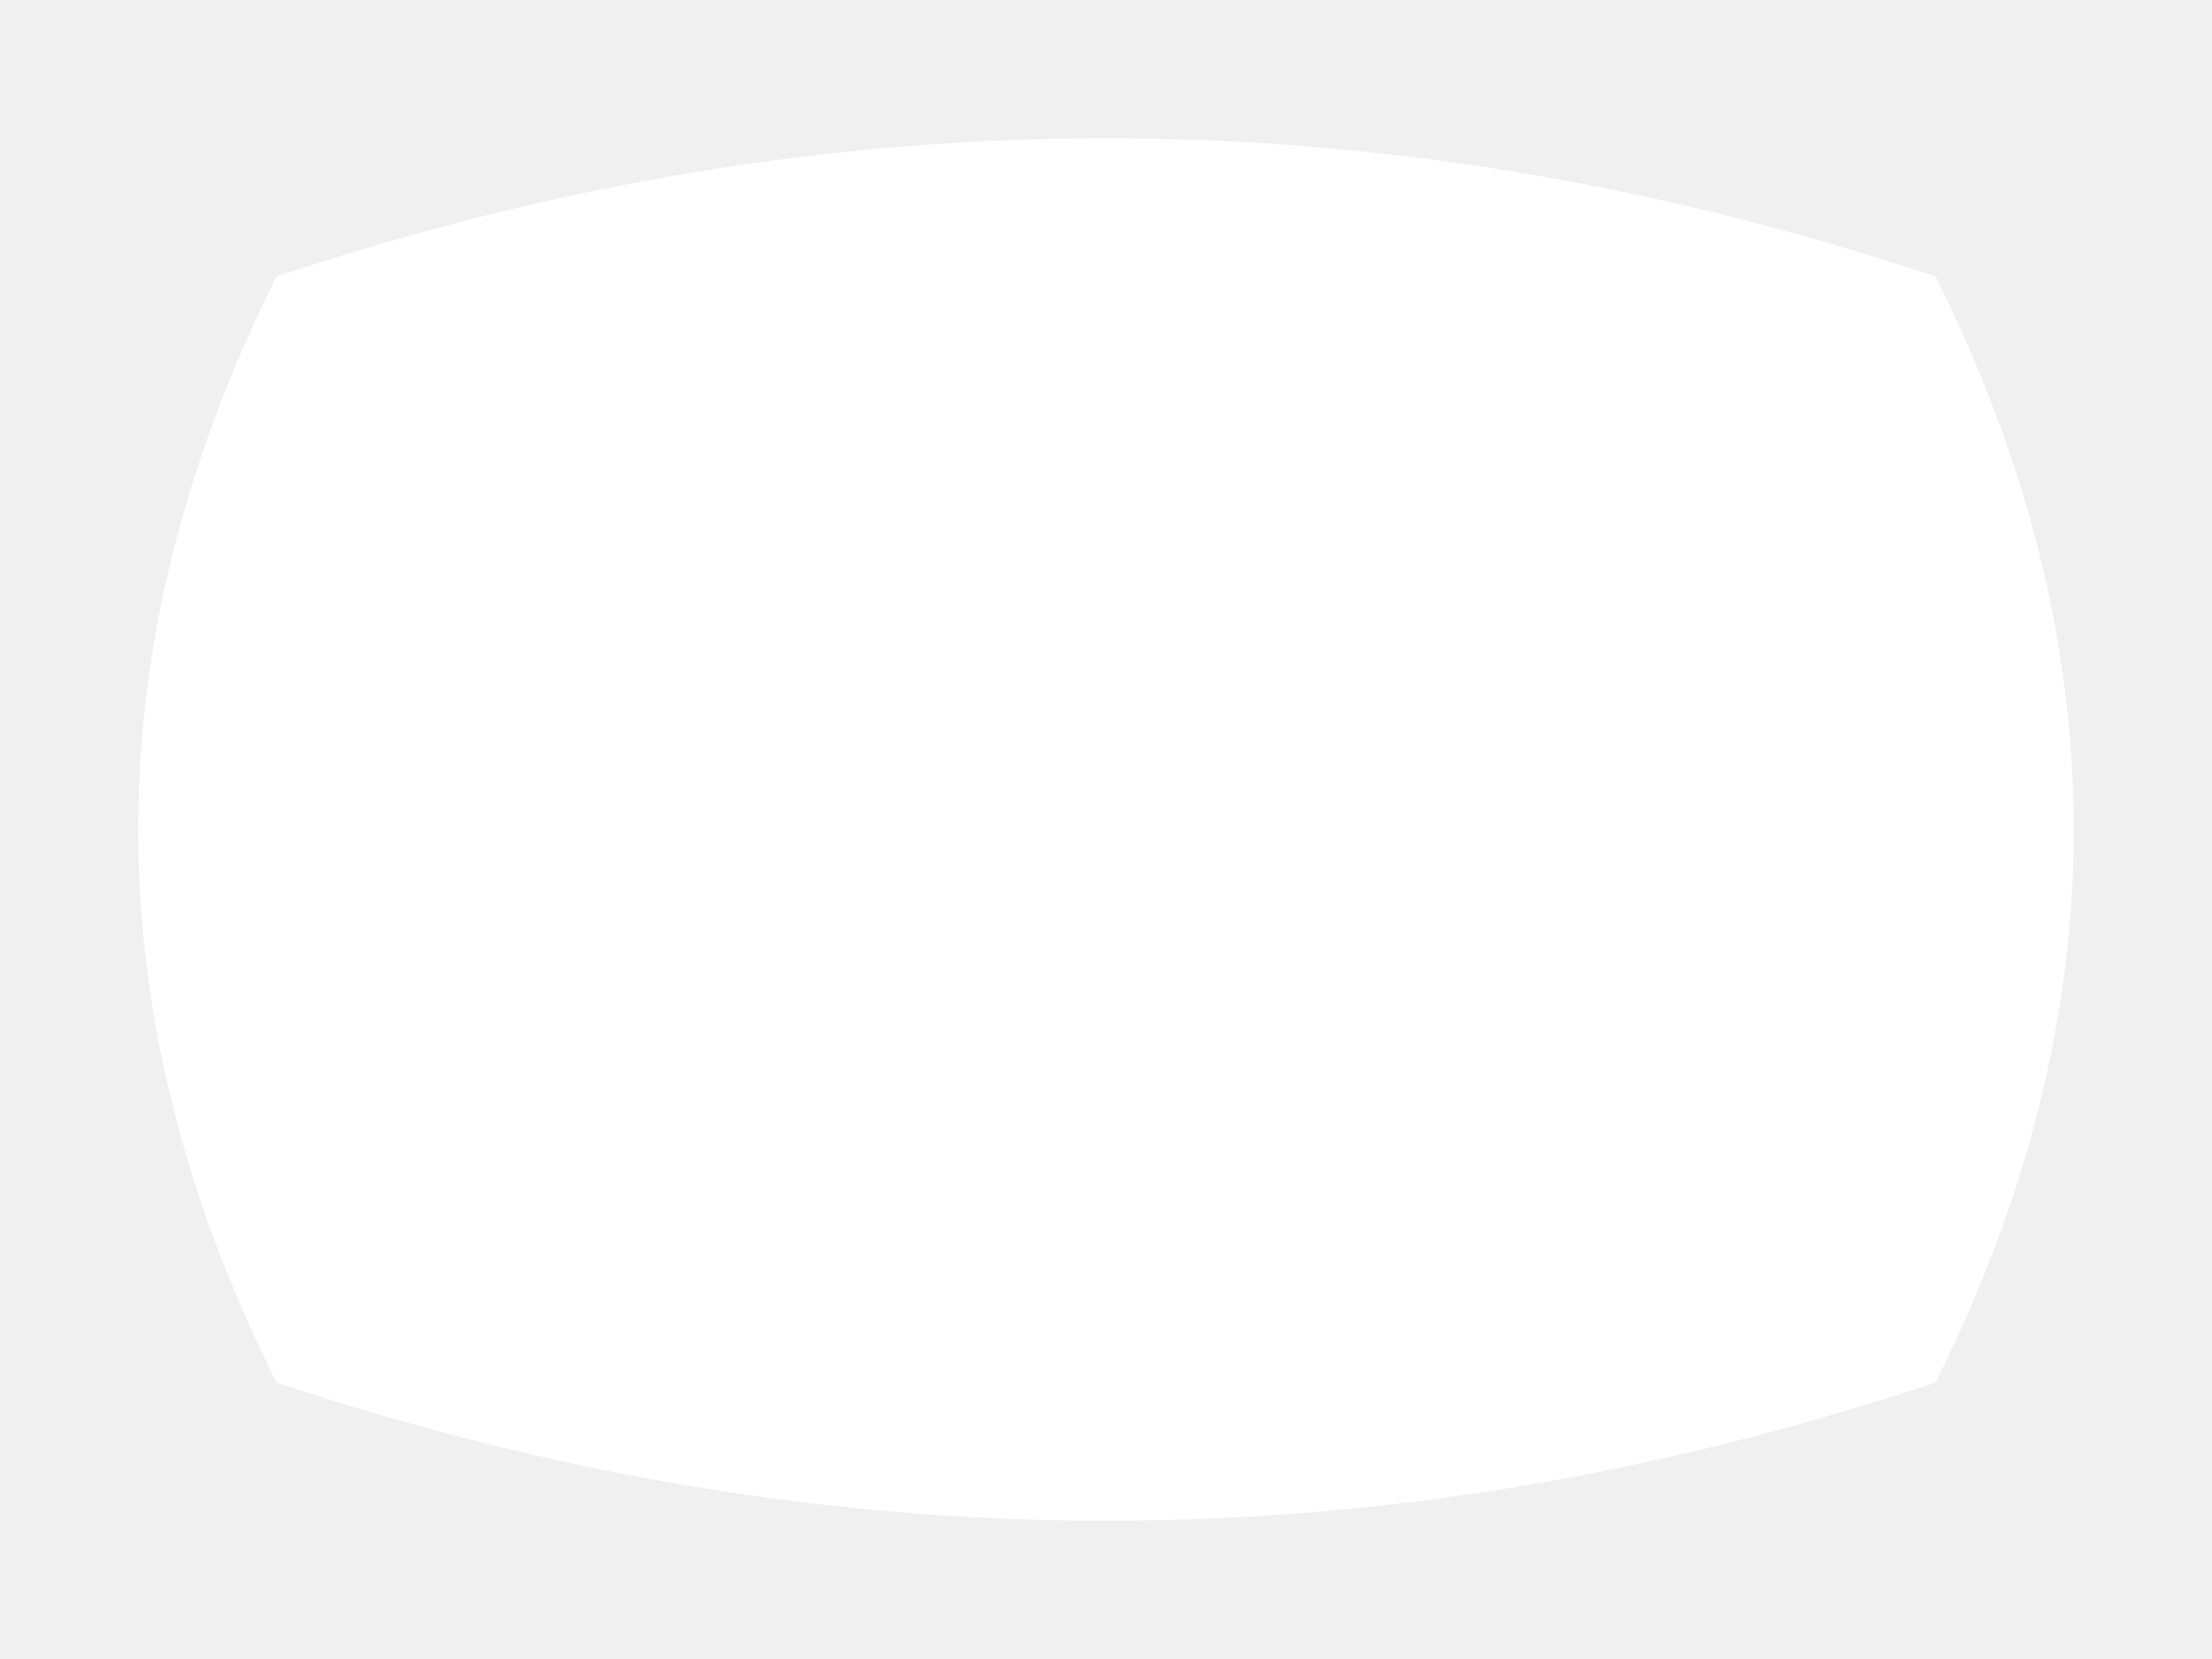
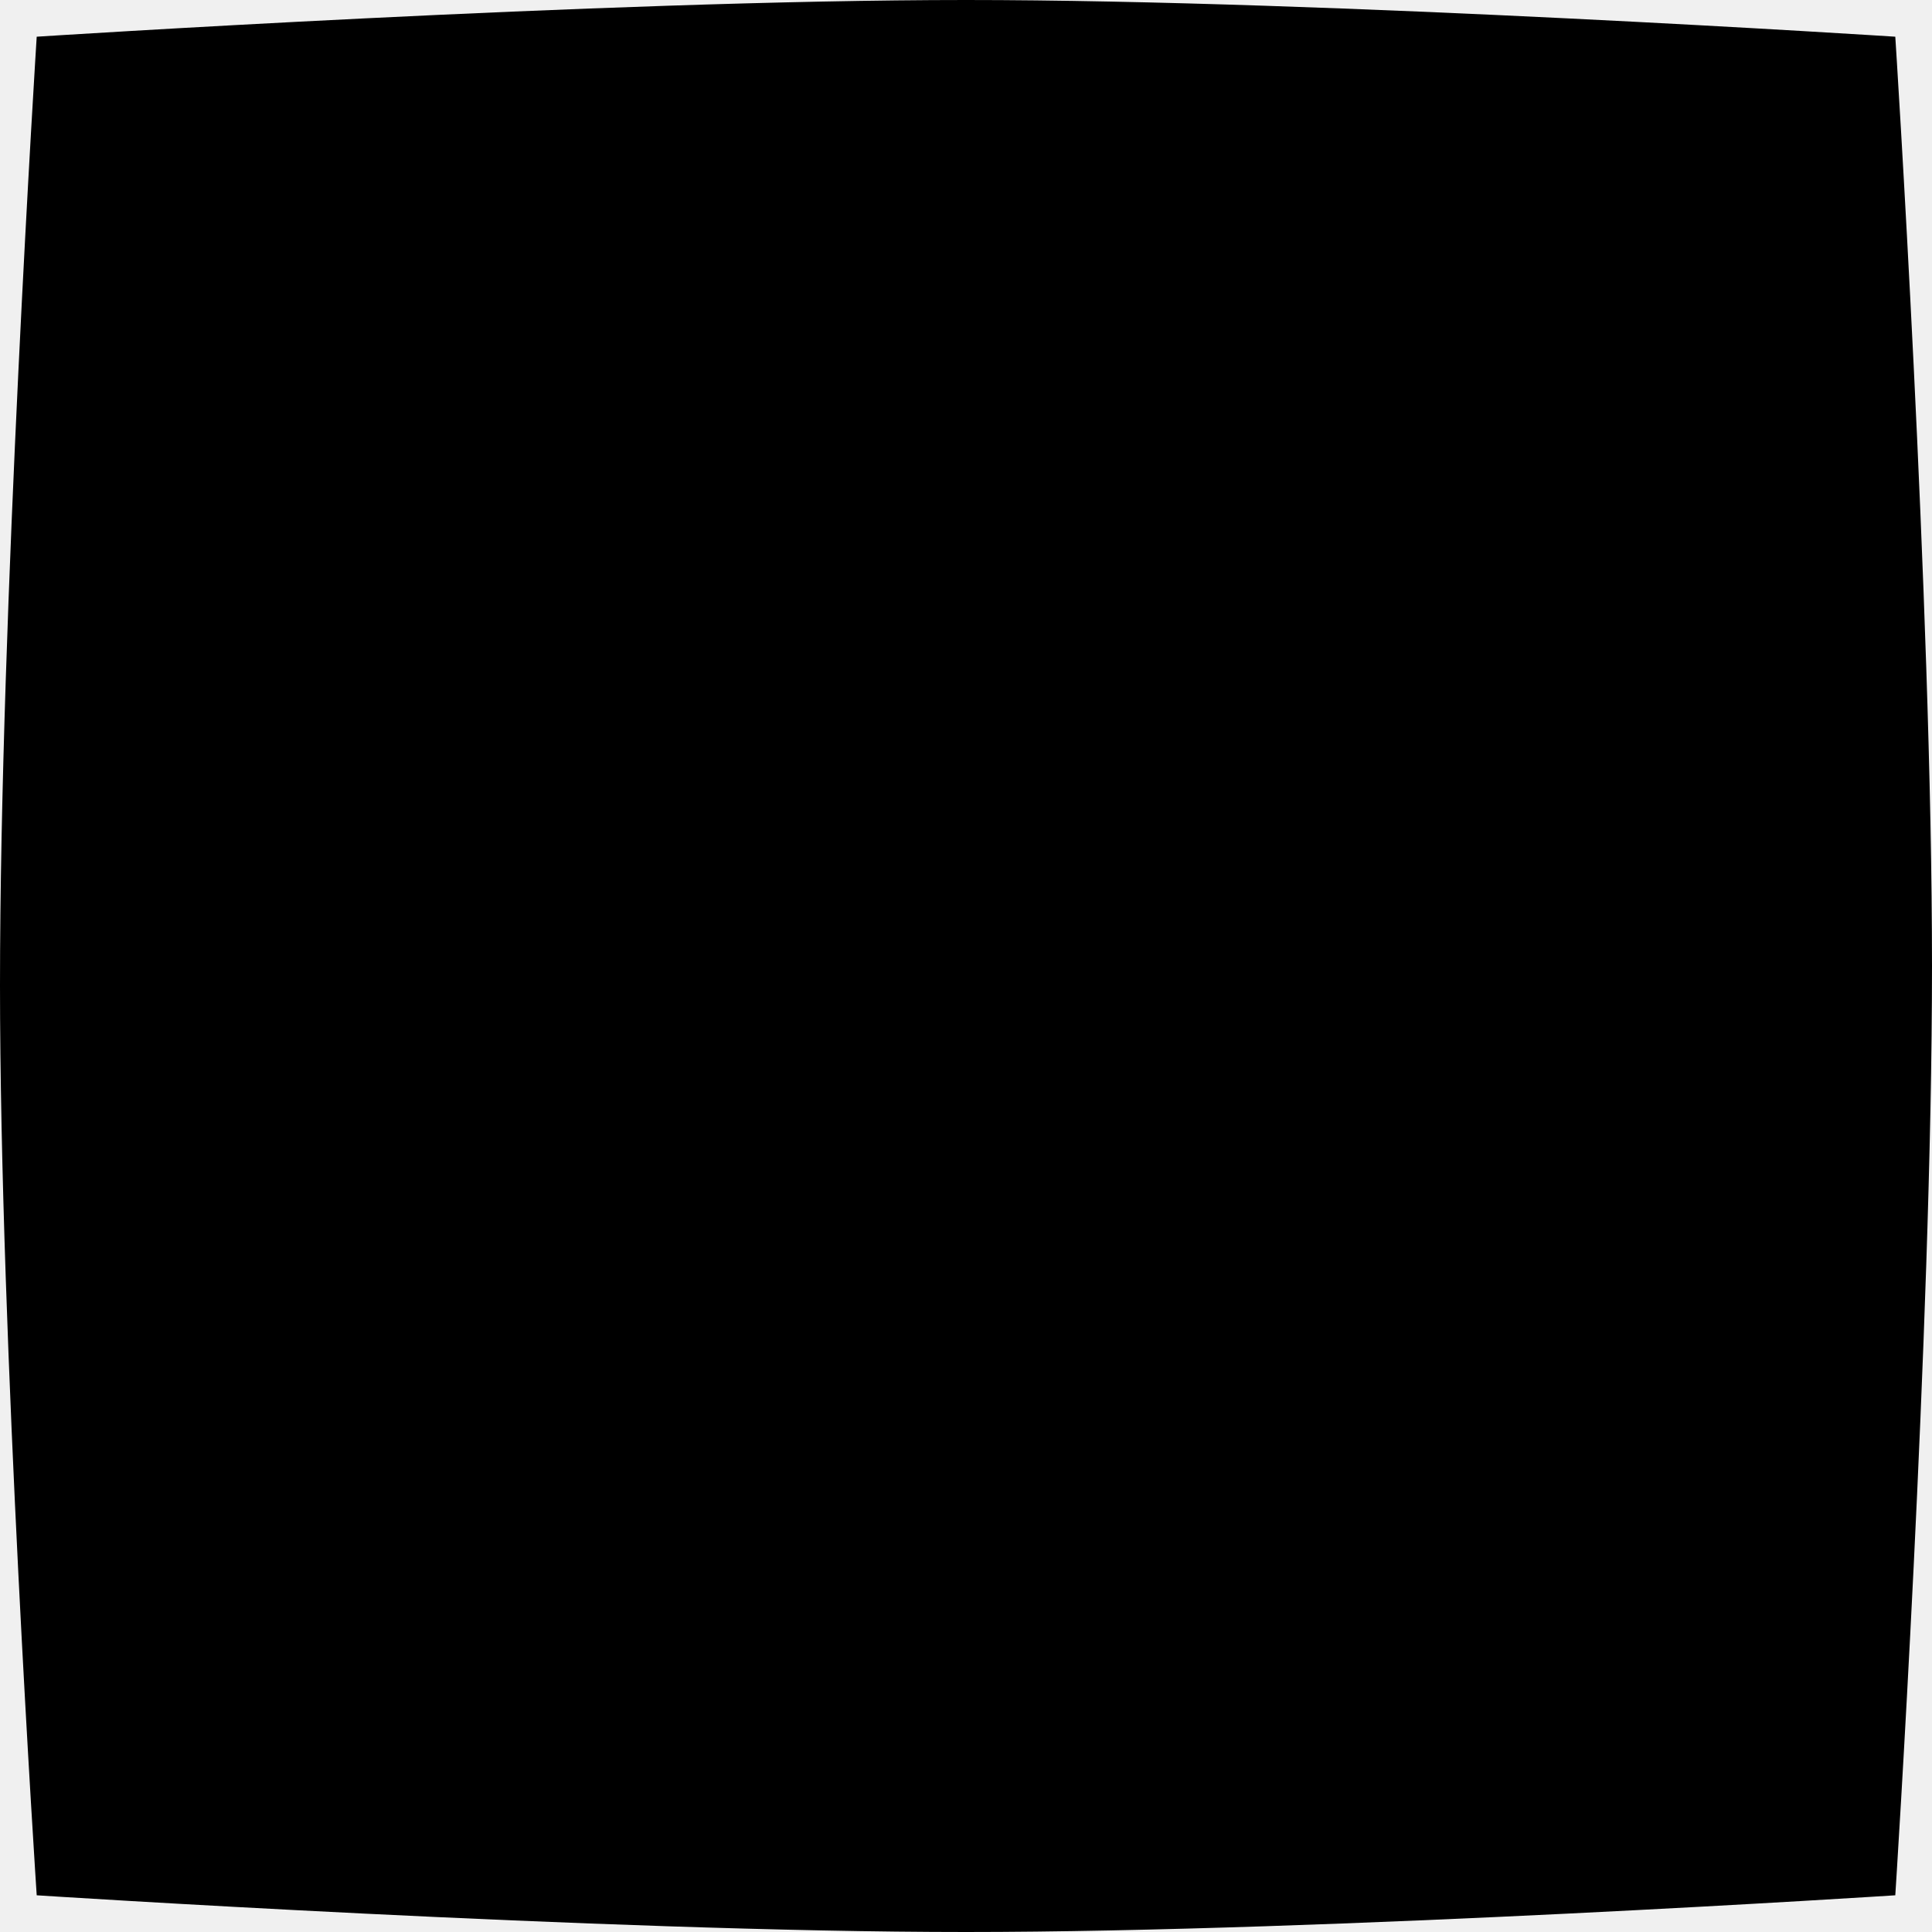
- <svg xmlns="http://www.w3.org/2000/svg" width="100%" height="100%" viewBox="0 0 400 300">
-   <path d="     M50 50     Q0 150 50 250     Q200 300 350 250     Q400 150 350 50     Q200 0 50 50     Z " fill="white" />
+ <svg xmlns="http://www.w3.org/2000/svg" width="1" height="1" viewBox="0 0 1 1" fill="none">
+   <path d="M0.019 0.019C0.019 0.019 0.312 0 0.5 0C0.688 0 0.981 0.019 0.981 0.019C0.981 0.019 1 0.312 1 0.5C1 0.688 0.981 0.981 0.981 0.981C0.981 0.981 0.688 1 0.5 1C0.312 1 0.019 0.981 0.019 0.981C0.019 0.981 0 0.694 0 0.51C-0 0.318 0.019 0.019 0.019 0.019Z" fill="black" />
</svg>
